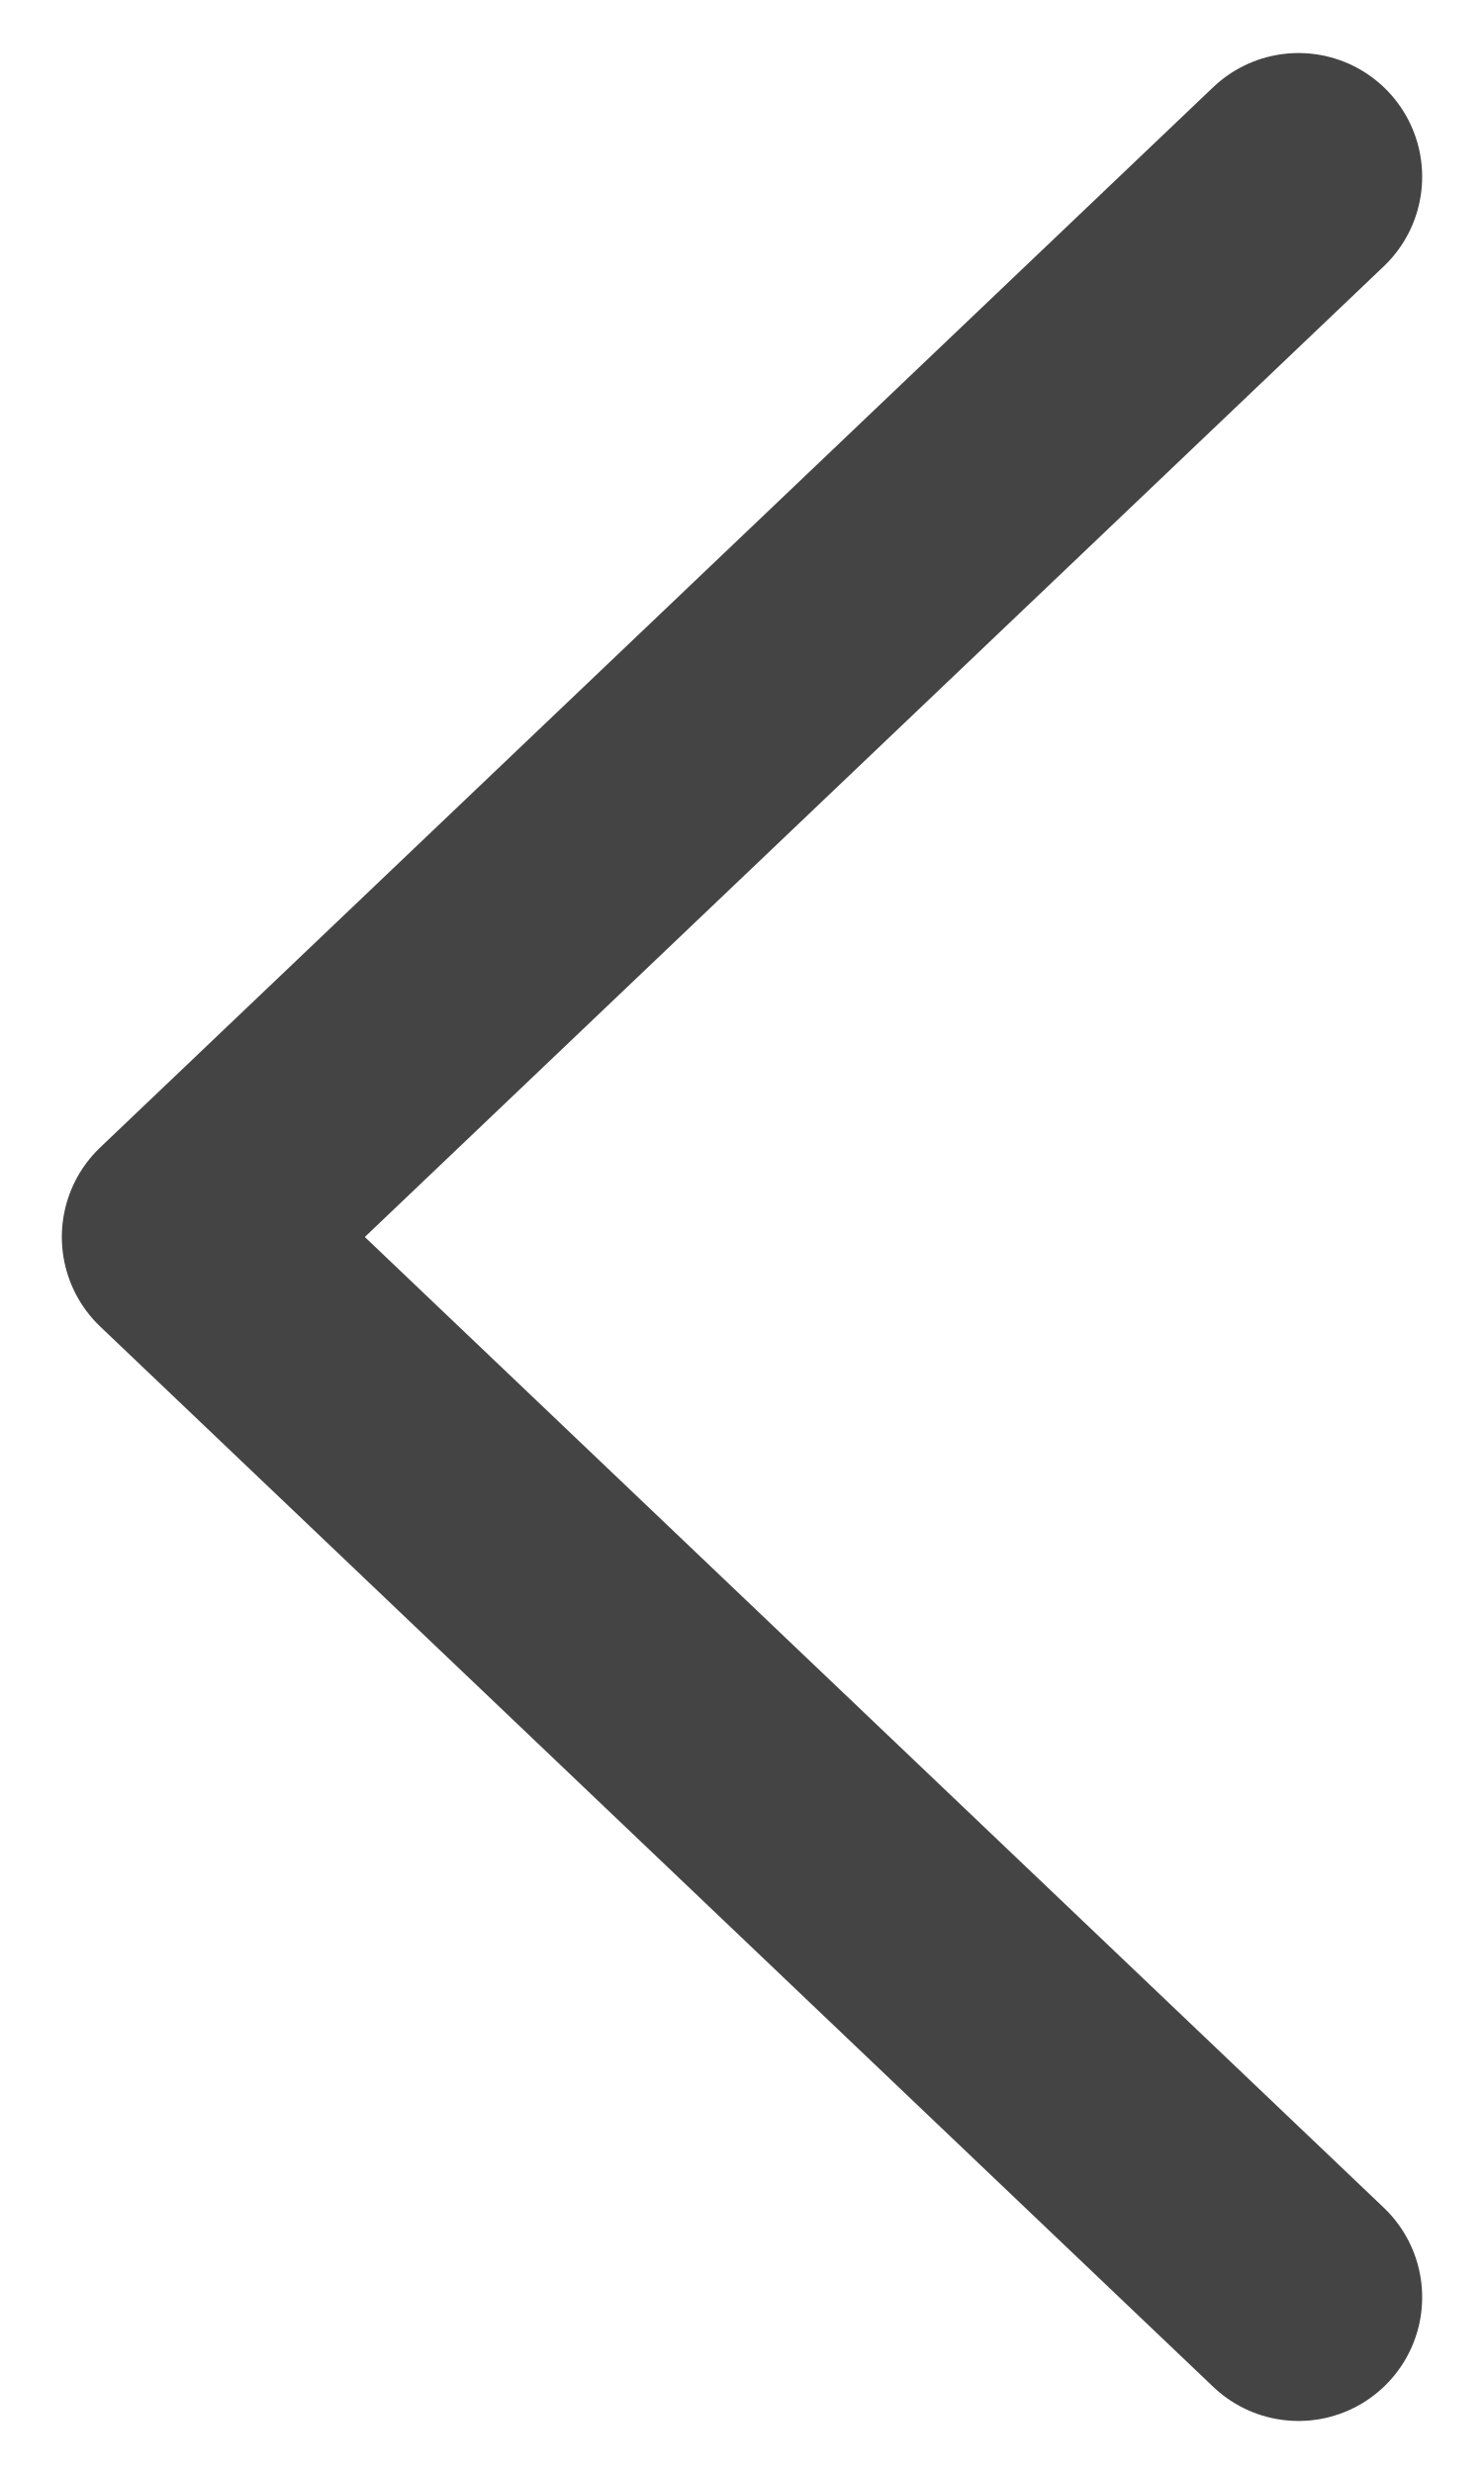
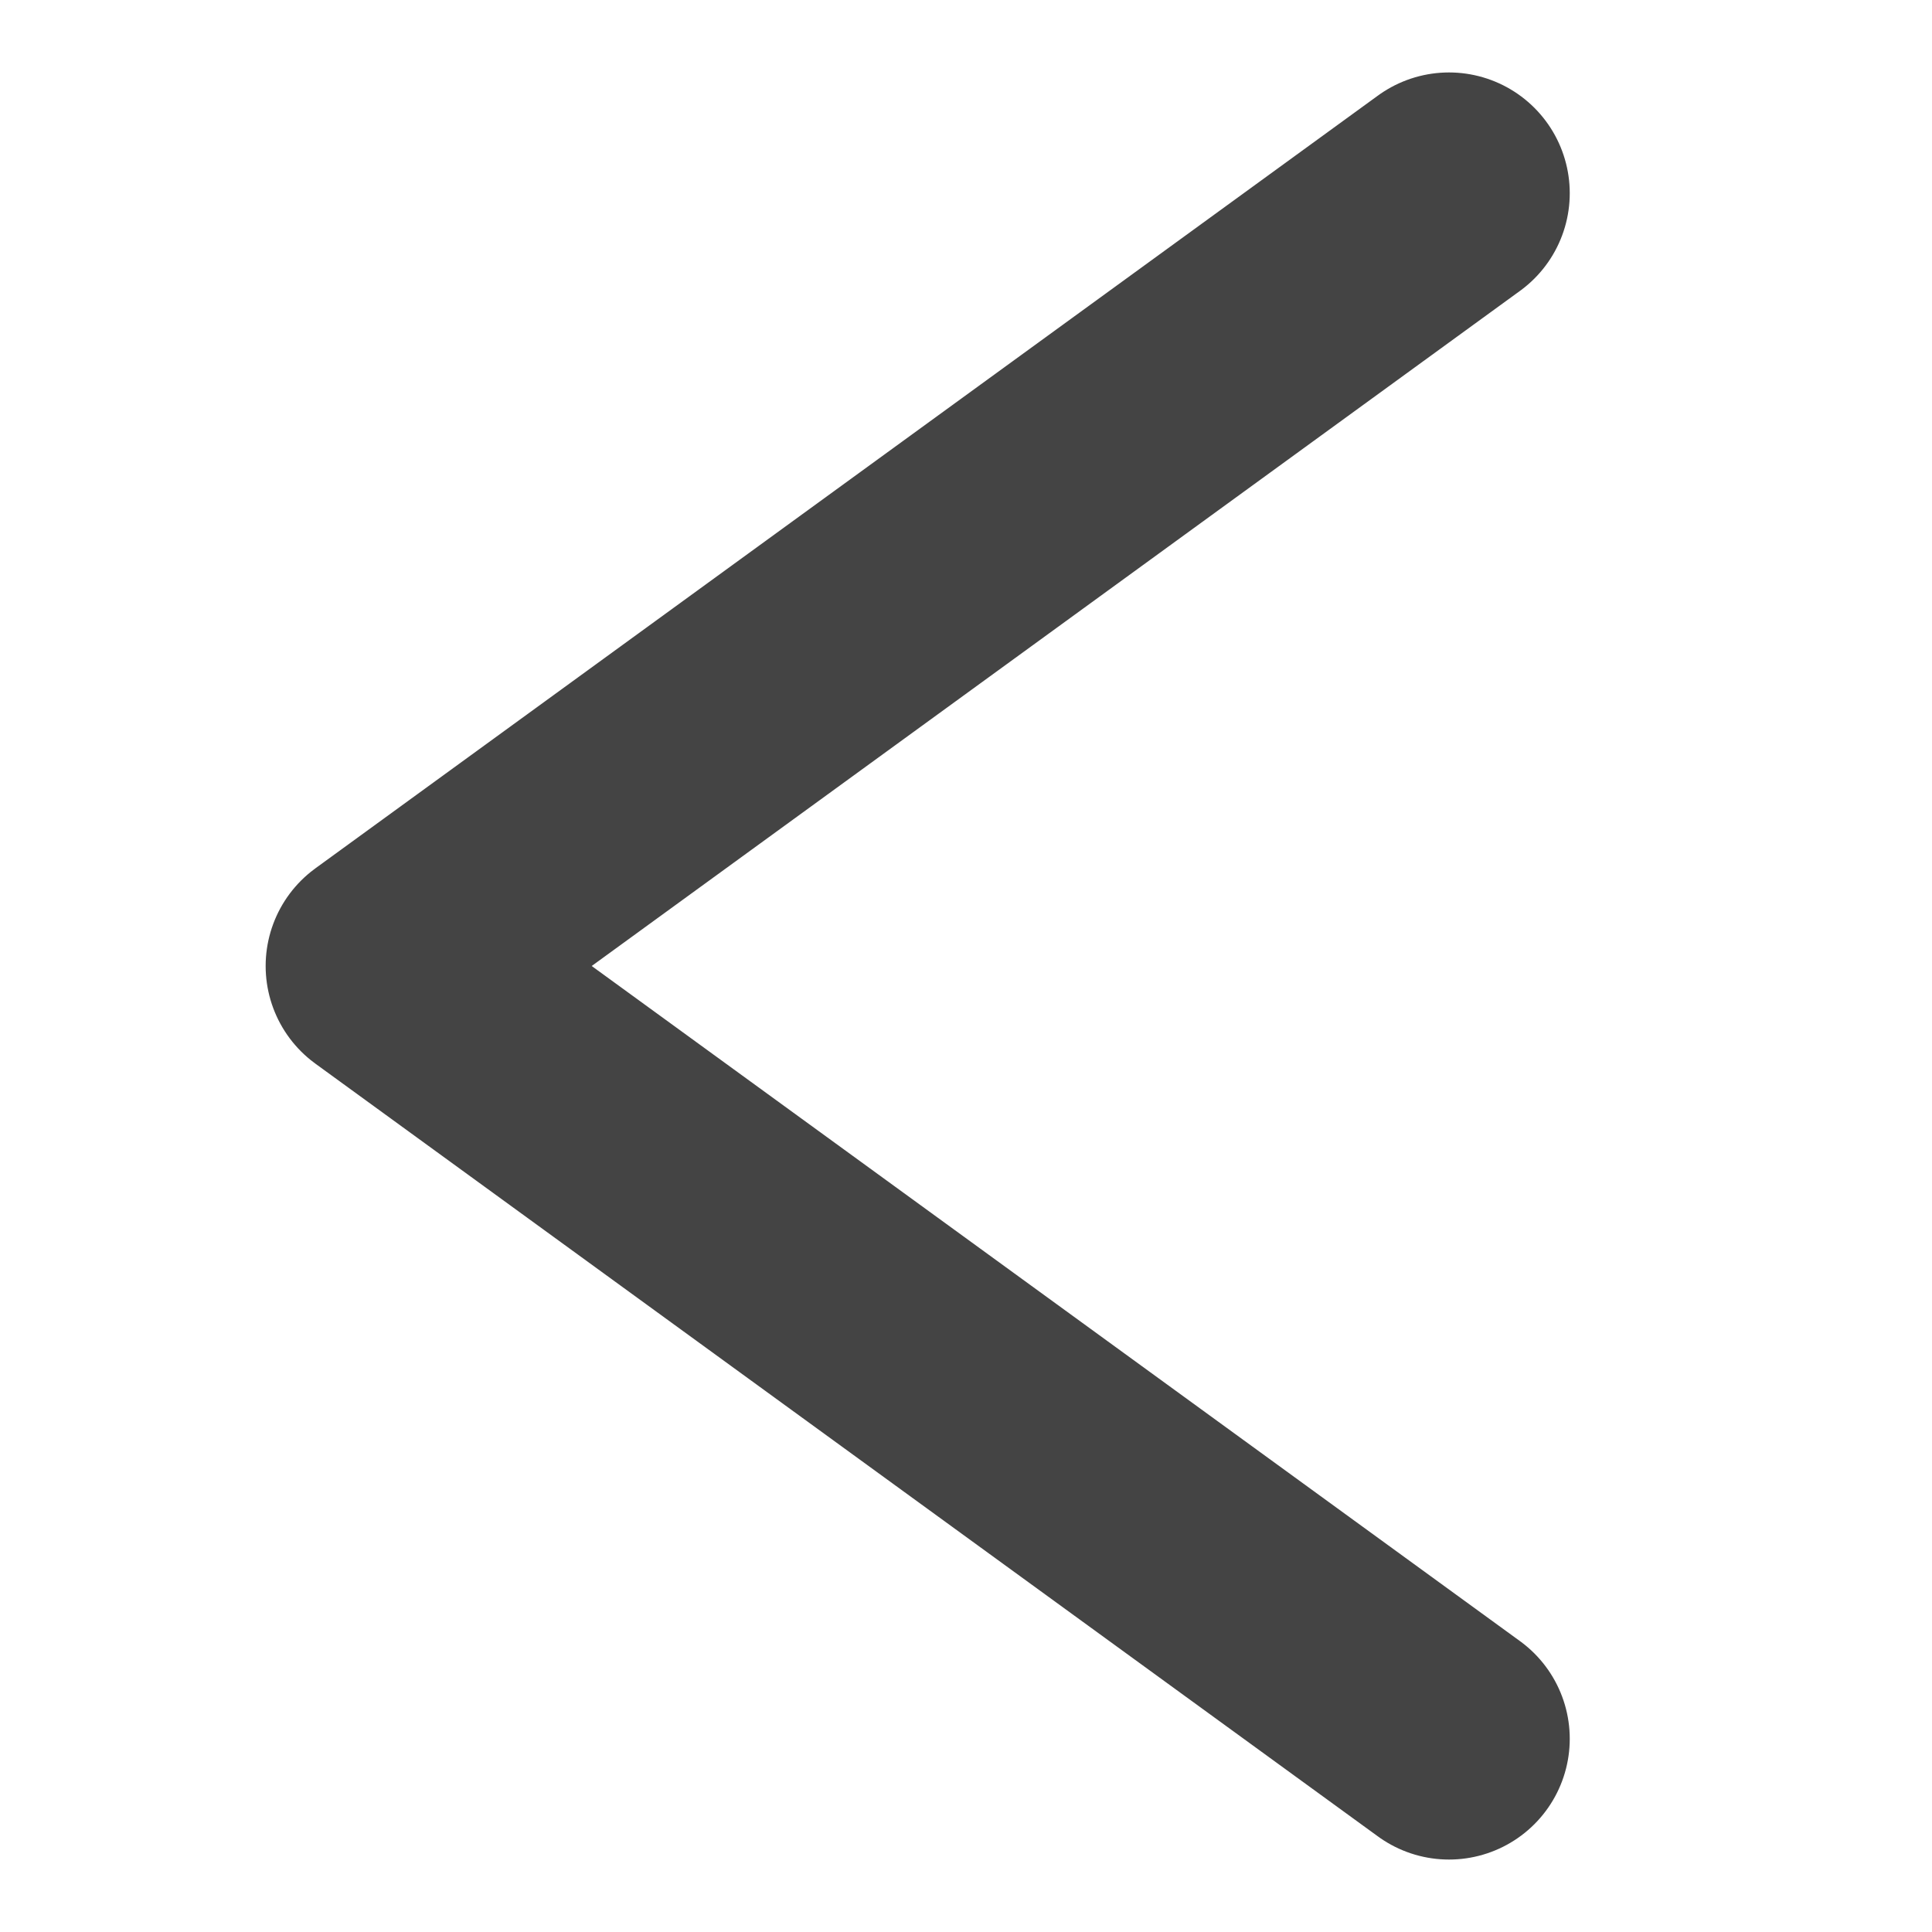
- <svg xmlns="http://www.w3.org/2000/svg" width="15" height="25" viewBox="0 0 15 25" fill="none">
-   <path d="M13.125 23.214L1.875 12.5L13.125 1.786" stroke="#444444" stroke-width="2.5" stroke-linecap="round" stroke-linejoin="round" />
+ <svg xmlns="http://www.w3.org/2000/svg" width="20" height="20" viewBox="0 0 20 20" fill="none">
+   <path d="M15 18L4 10L15 2" stroke="#444444" stroke-width="2.5" stroke-linecap="round" stroke-linejoin="round" />
</svg>
